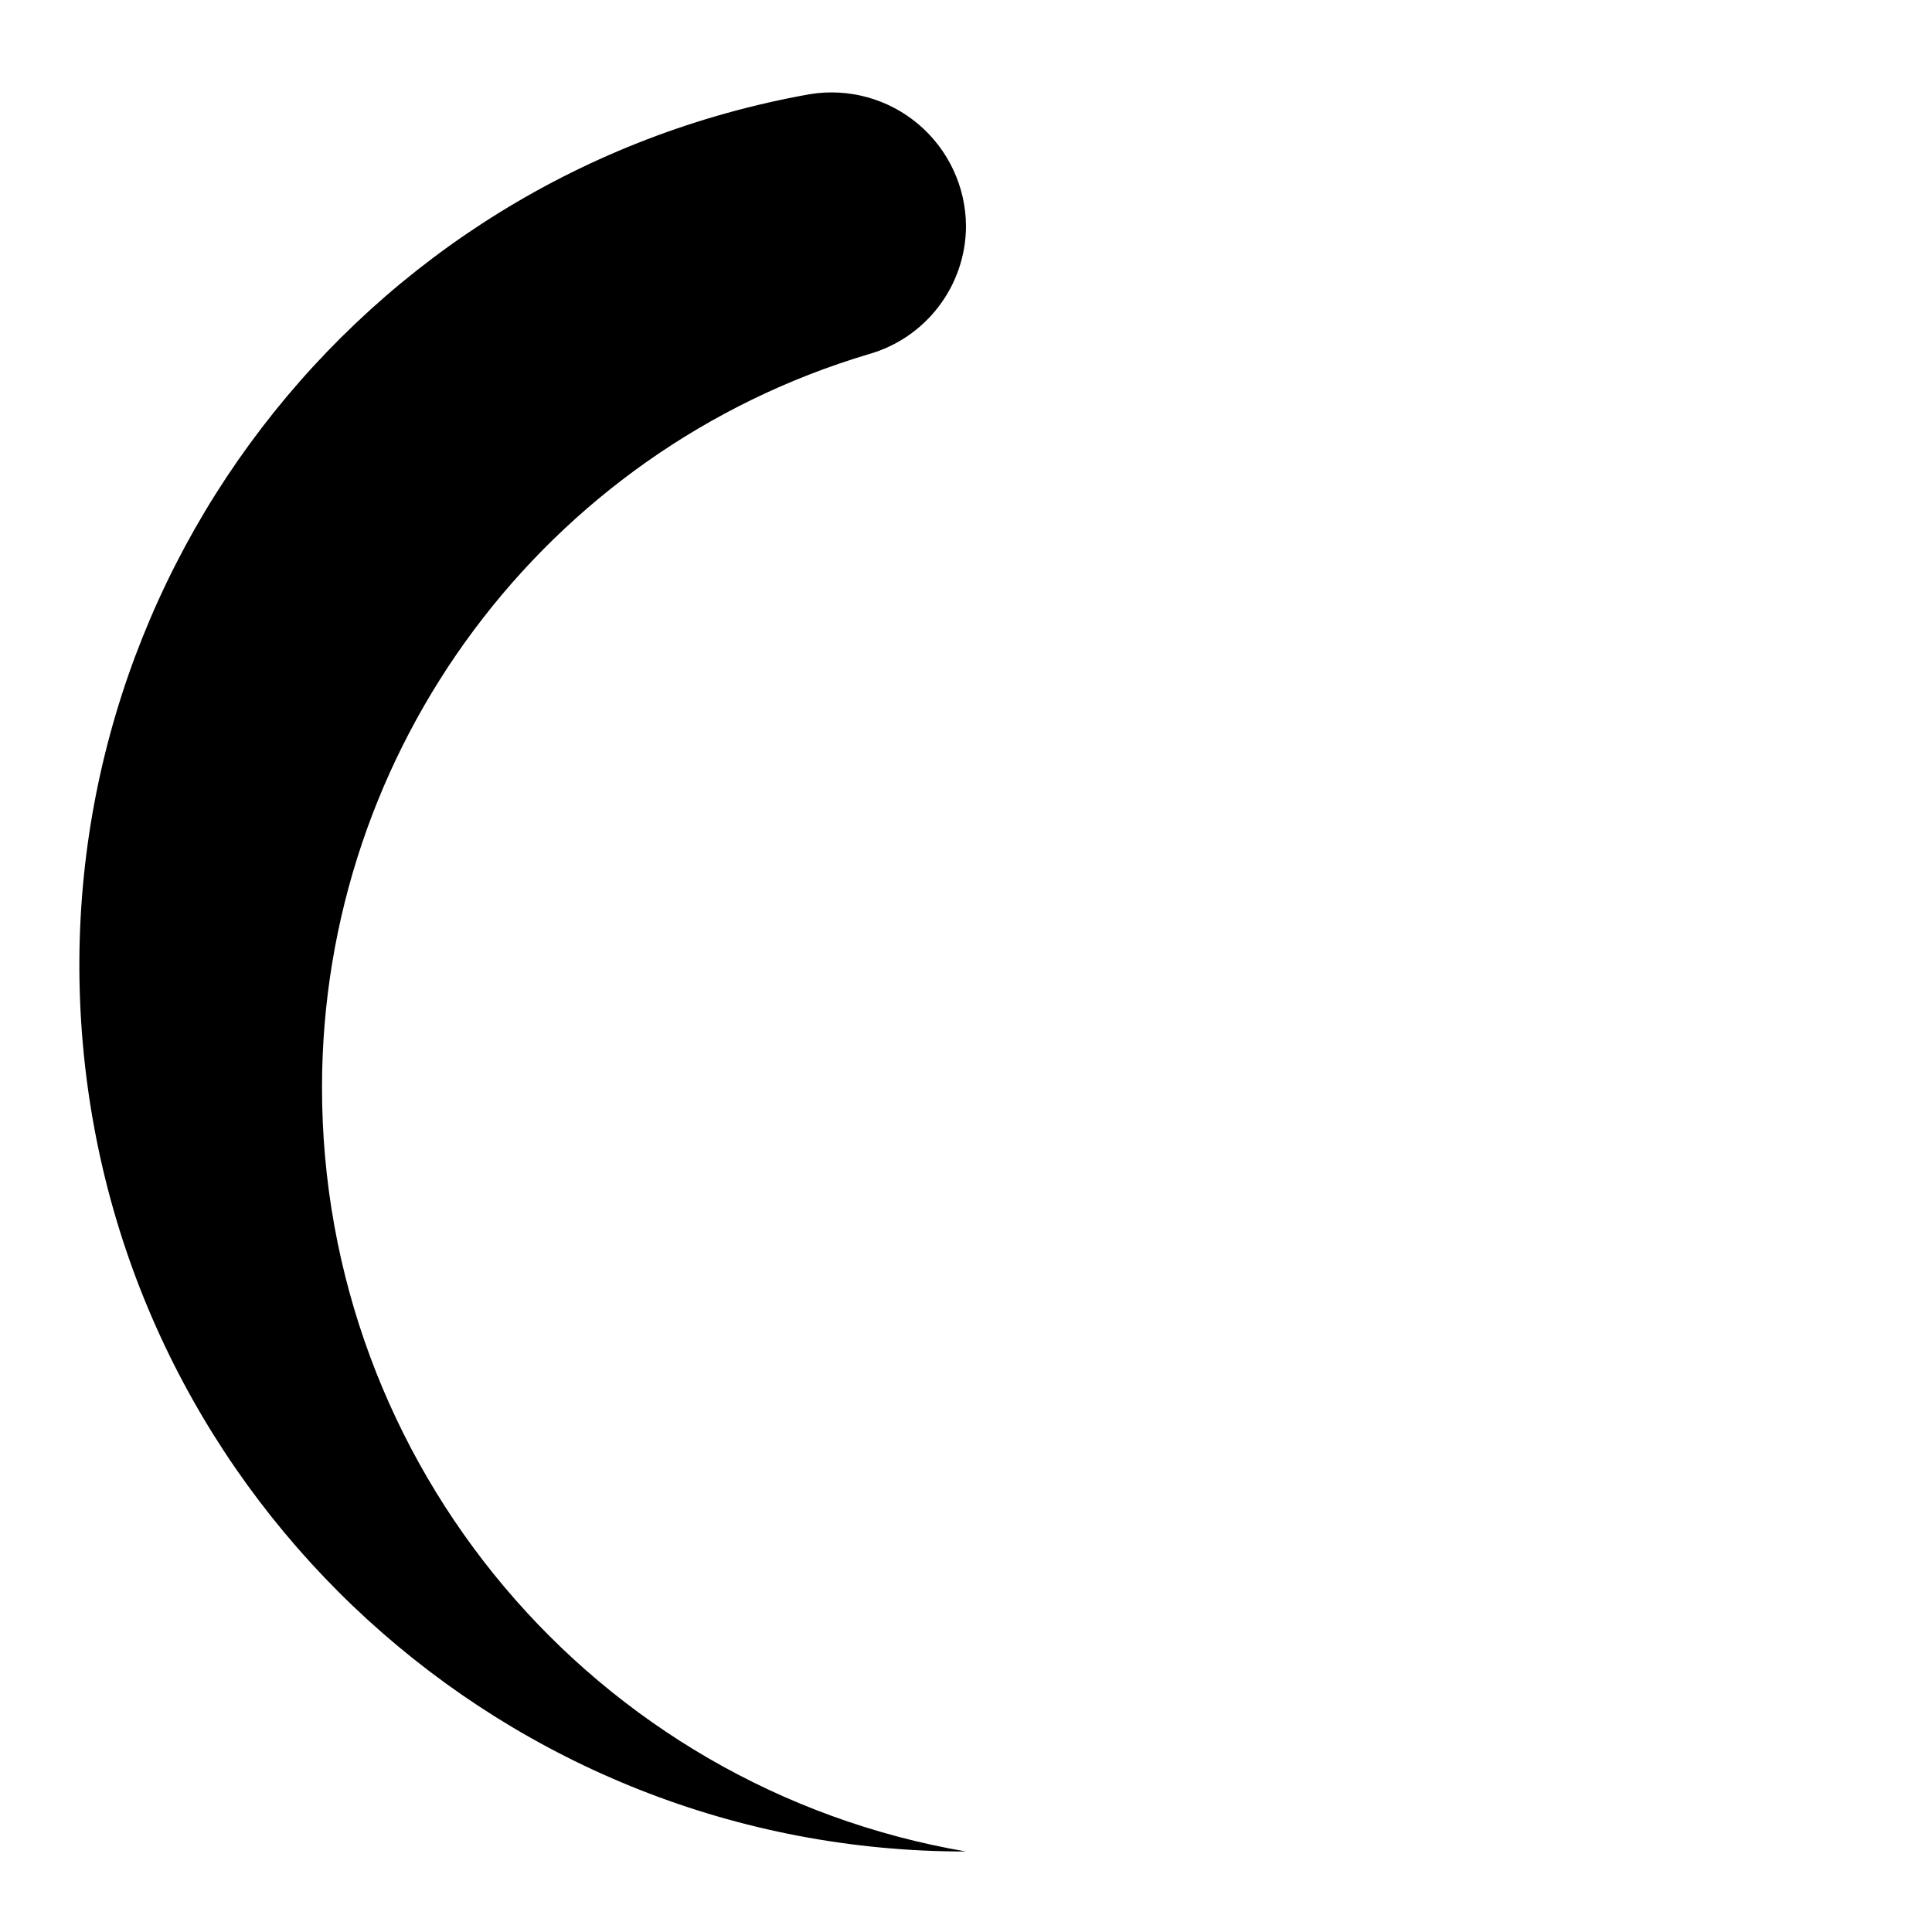
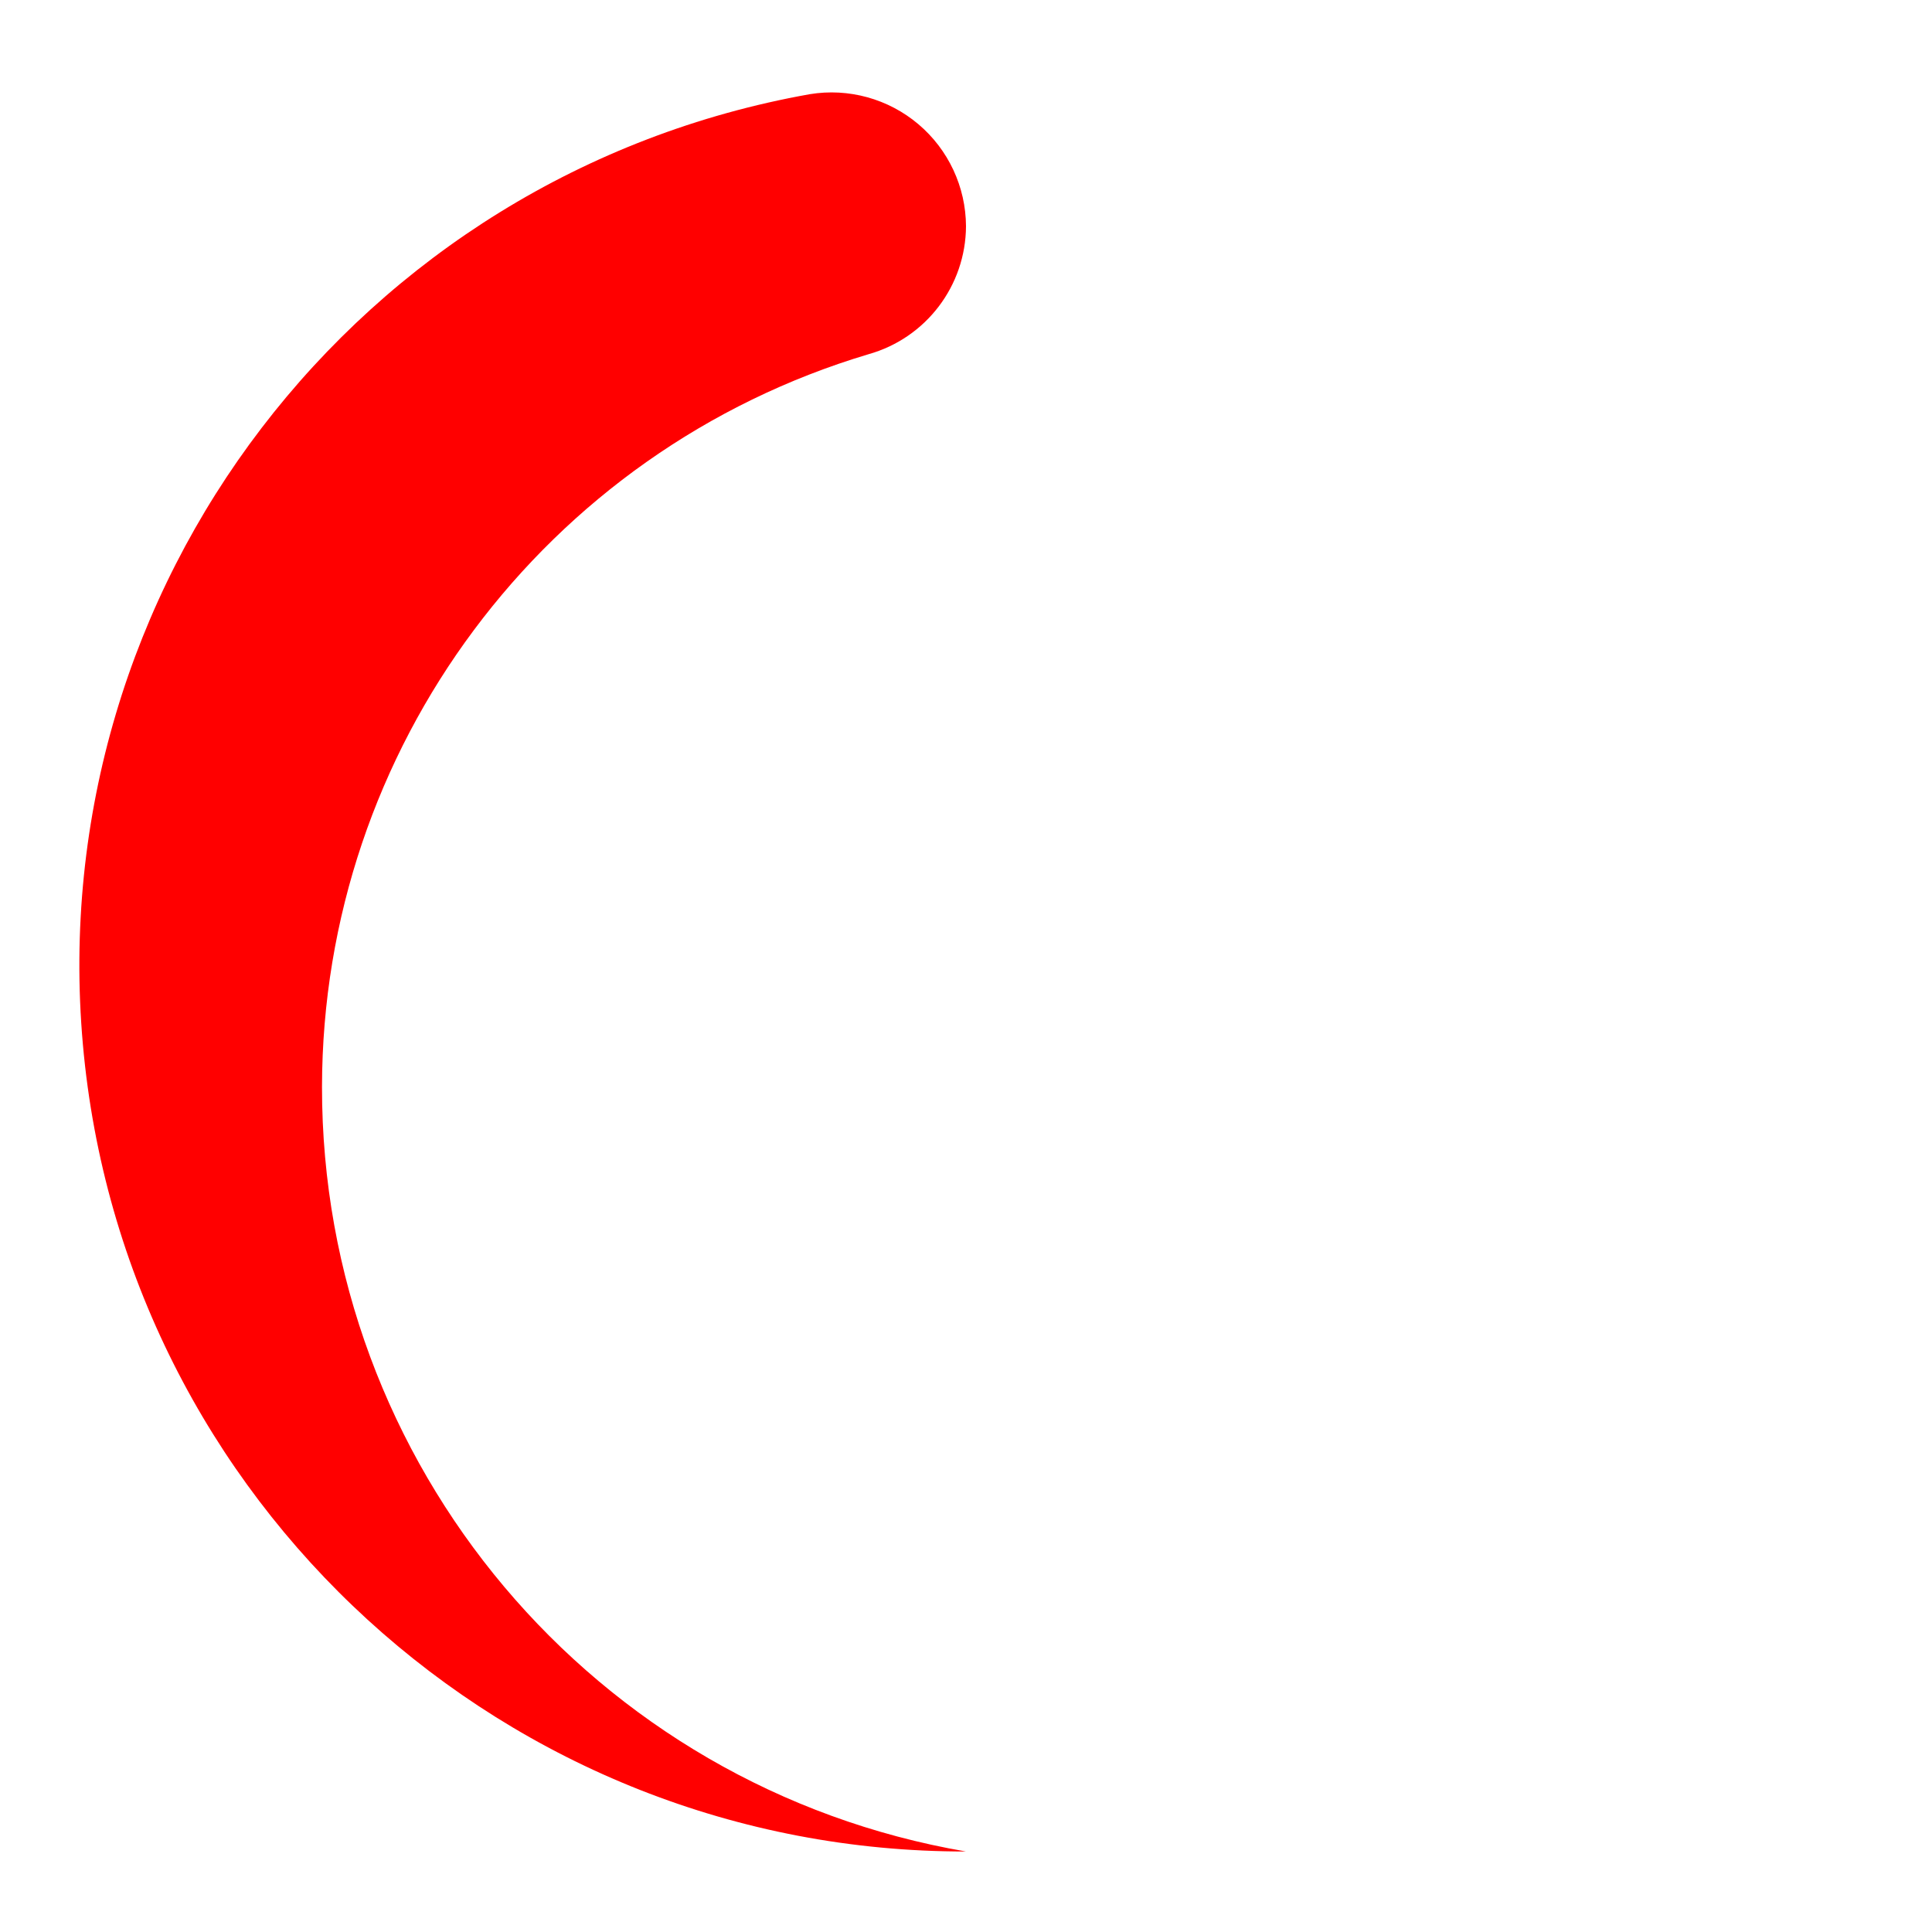
<svg xmlns="http://www.w3.org/2000/svg" class="loading" width="24" height="24" viewBox="0 0 24 24">
-   <path d="M12,23a9.63,9.63,0,0,1-8-9.5,9.51,9.51,0,0,1,6.79-9.1A1.66,1.66,0,0,0,12,2.81h0a1.67,1.67,0,0,0-1.94-1.64A11,11,0,0,0,12,23Z">
+   <path style="fill: Red" d="M12,23a9.63,9.63,0,0,1-8-9.5,9.51,9.51,0,0,1,6.79-9.1A1.66,1.66,0,0,0,12,2.81h0a1.67,1.67,0,0,0-1.94-1.64A11,11,0,0,0,12,23Z">
    <animateTransform attributeName="transform" type="rotate" calcMode="linear" dur="0.75s" values="0 12 12;360 12 12" repeatCount="indefinite" />
  </path>
</svg>
